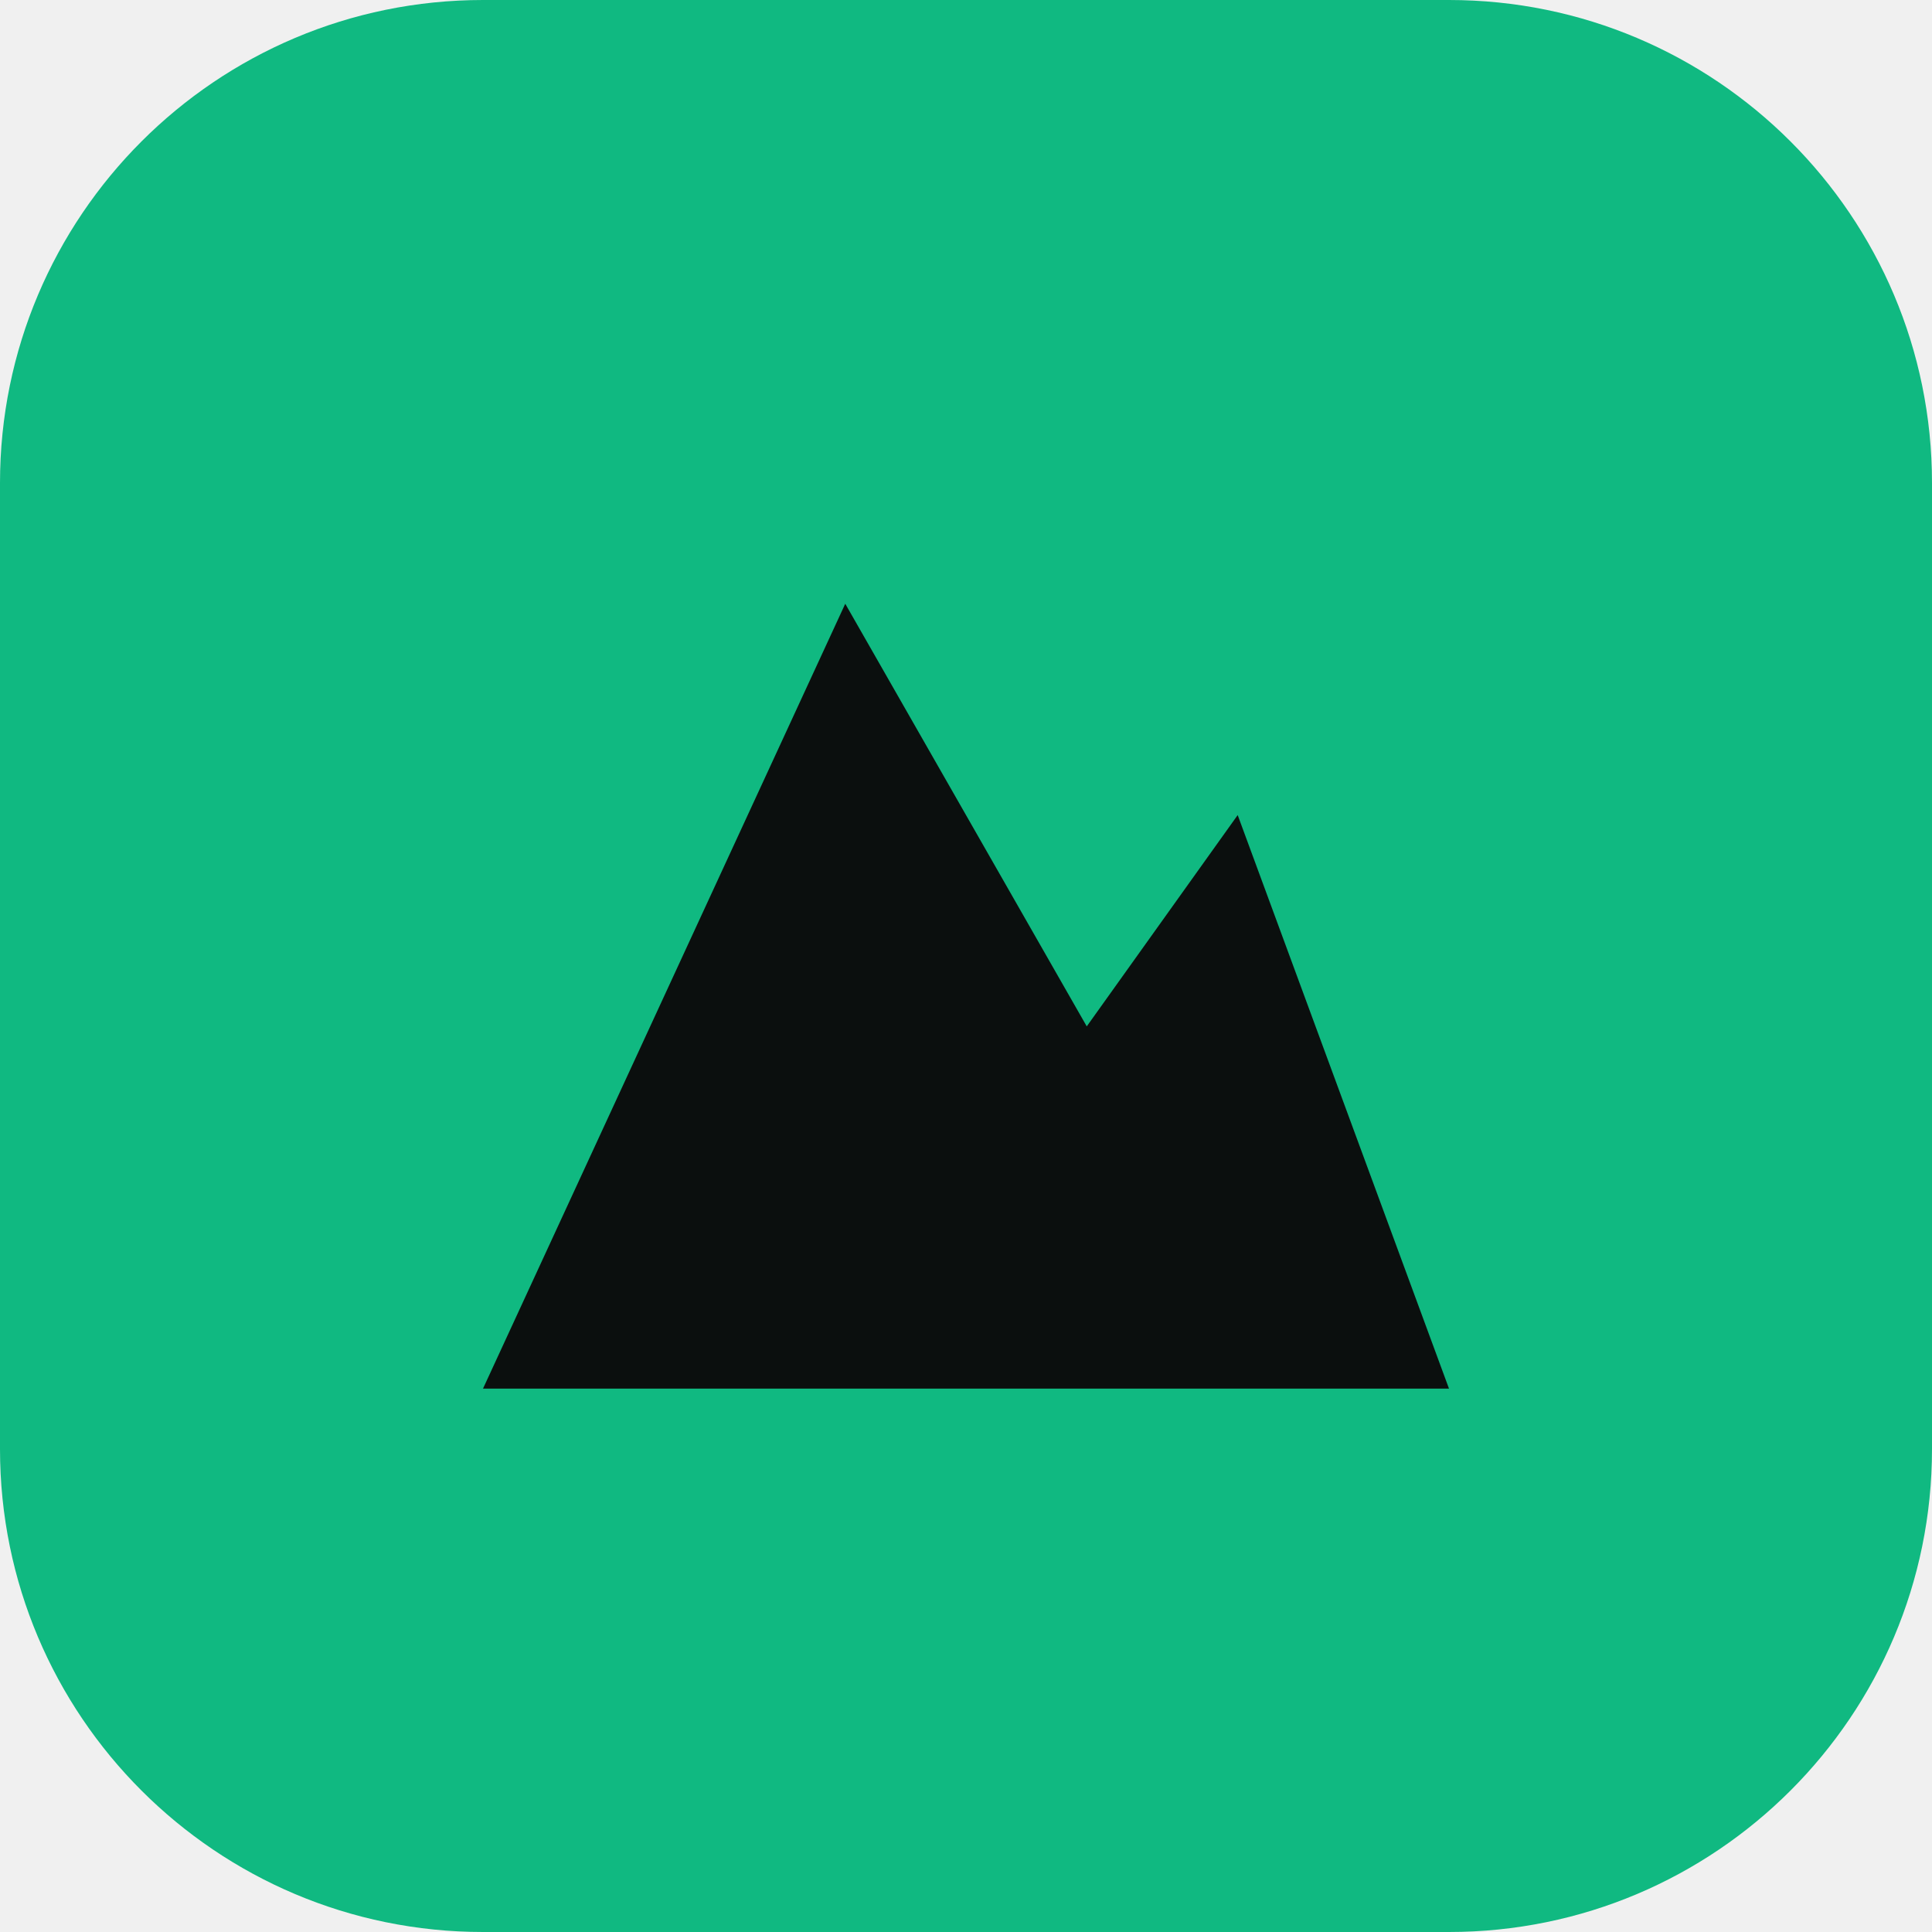
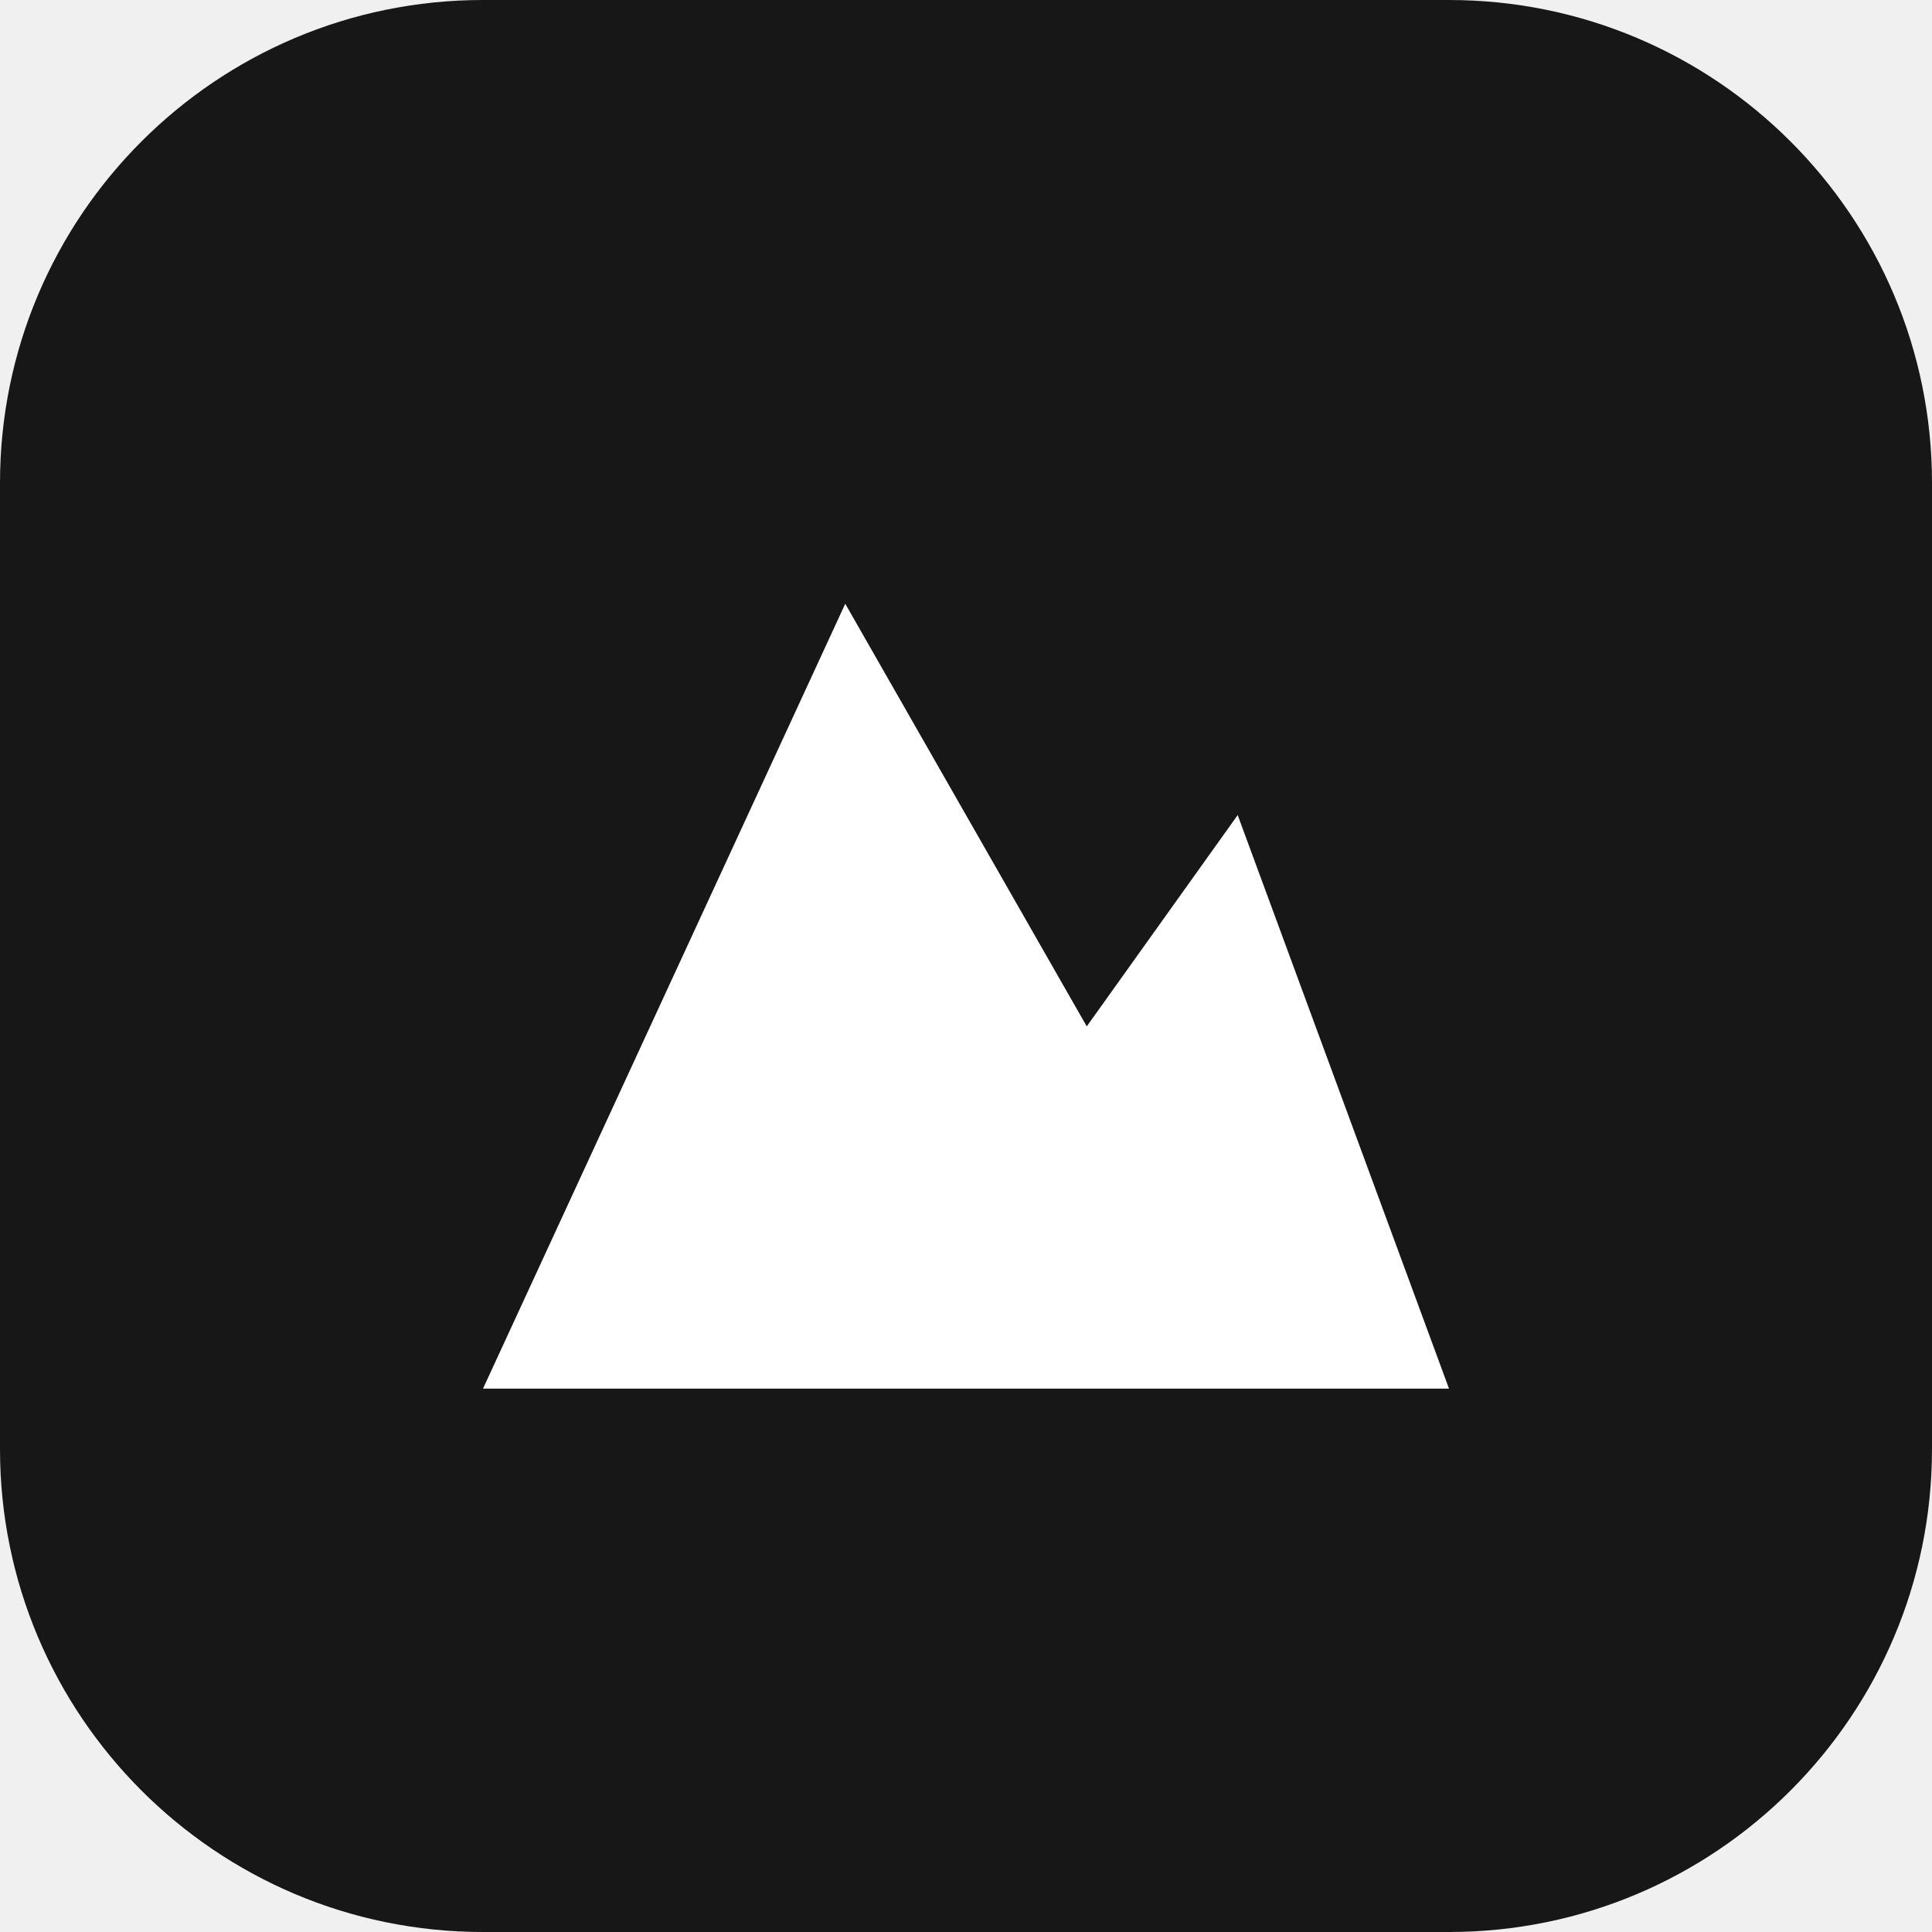
<svg xmlns="http://www.w3.org/2000/svg" width="64" height="64" viewBox="0 0 64 64">
-   <rect width="64" height="64" rx="16" fill="#10B981" />
-   <path d="M16 46 L28 20 L36 34 L41 27 L48 46 Z" fill="#0B0F0E" />
+   <rect width="64" height="64" rx="16" fill="#171717" />
+   <path d="M16 46 L28 20 L36 34 L41 27 L48 46 Z" fill="#FFFFFF" />
</svg>
